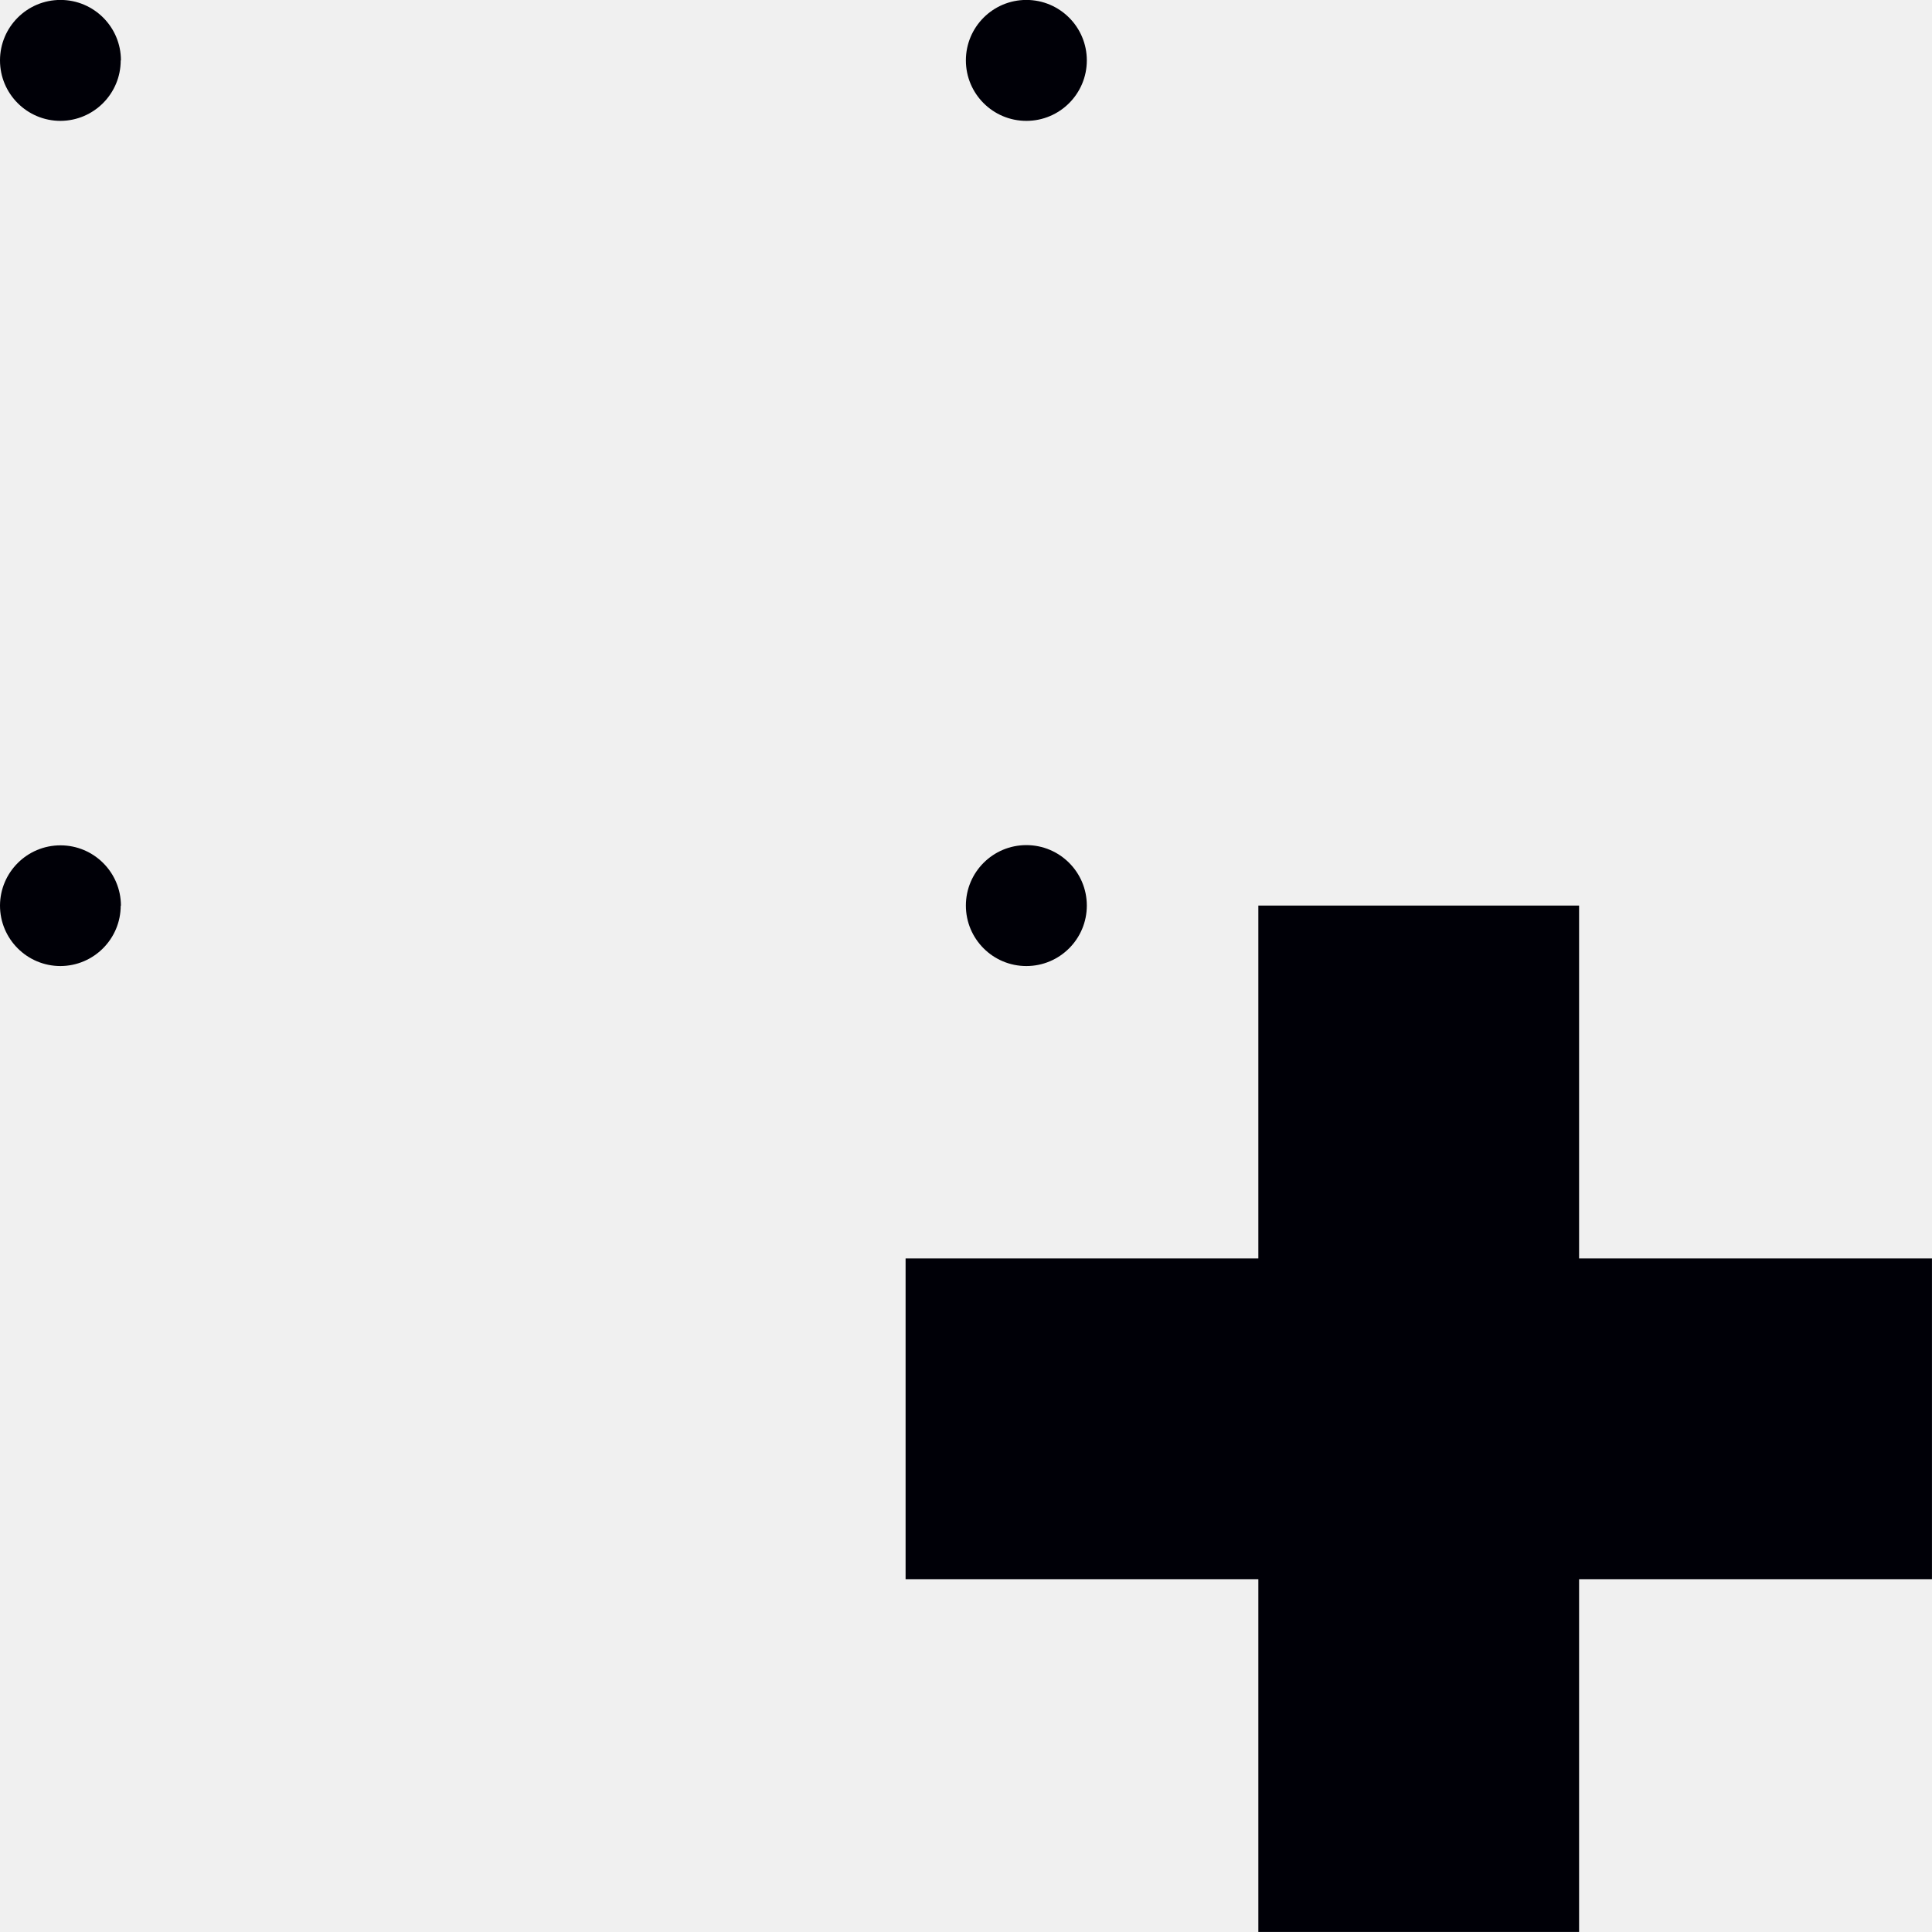
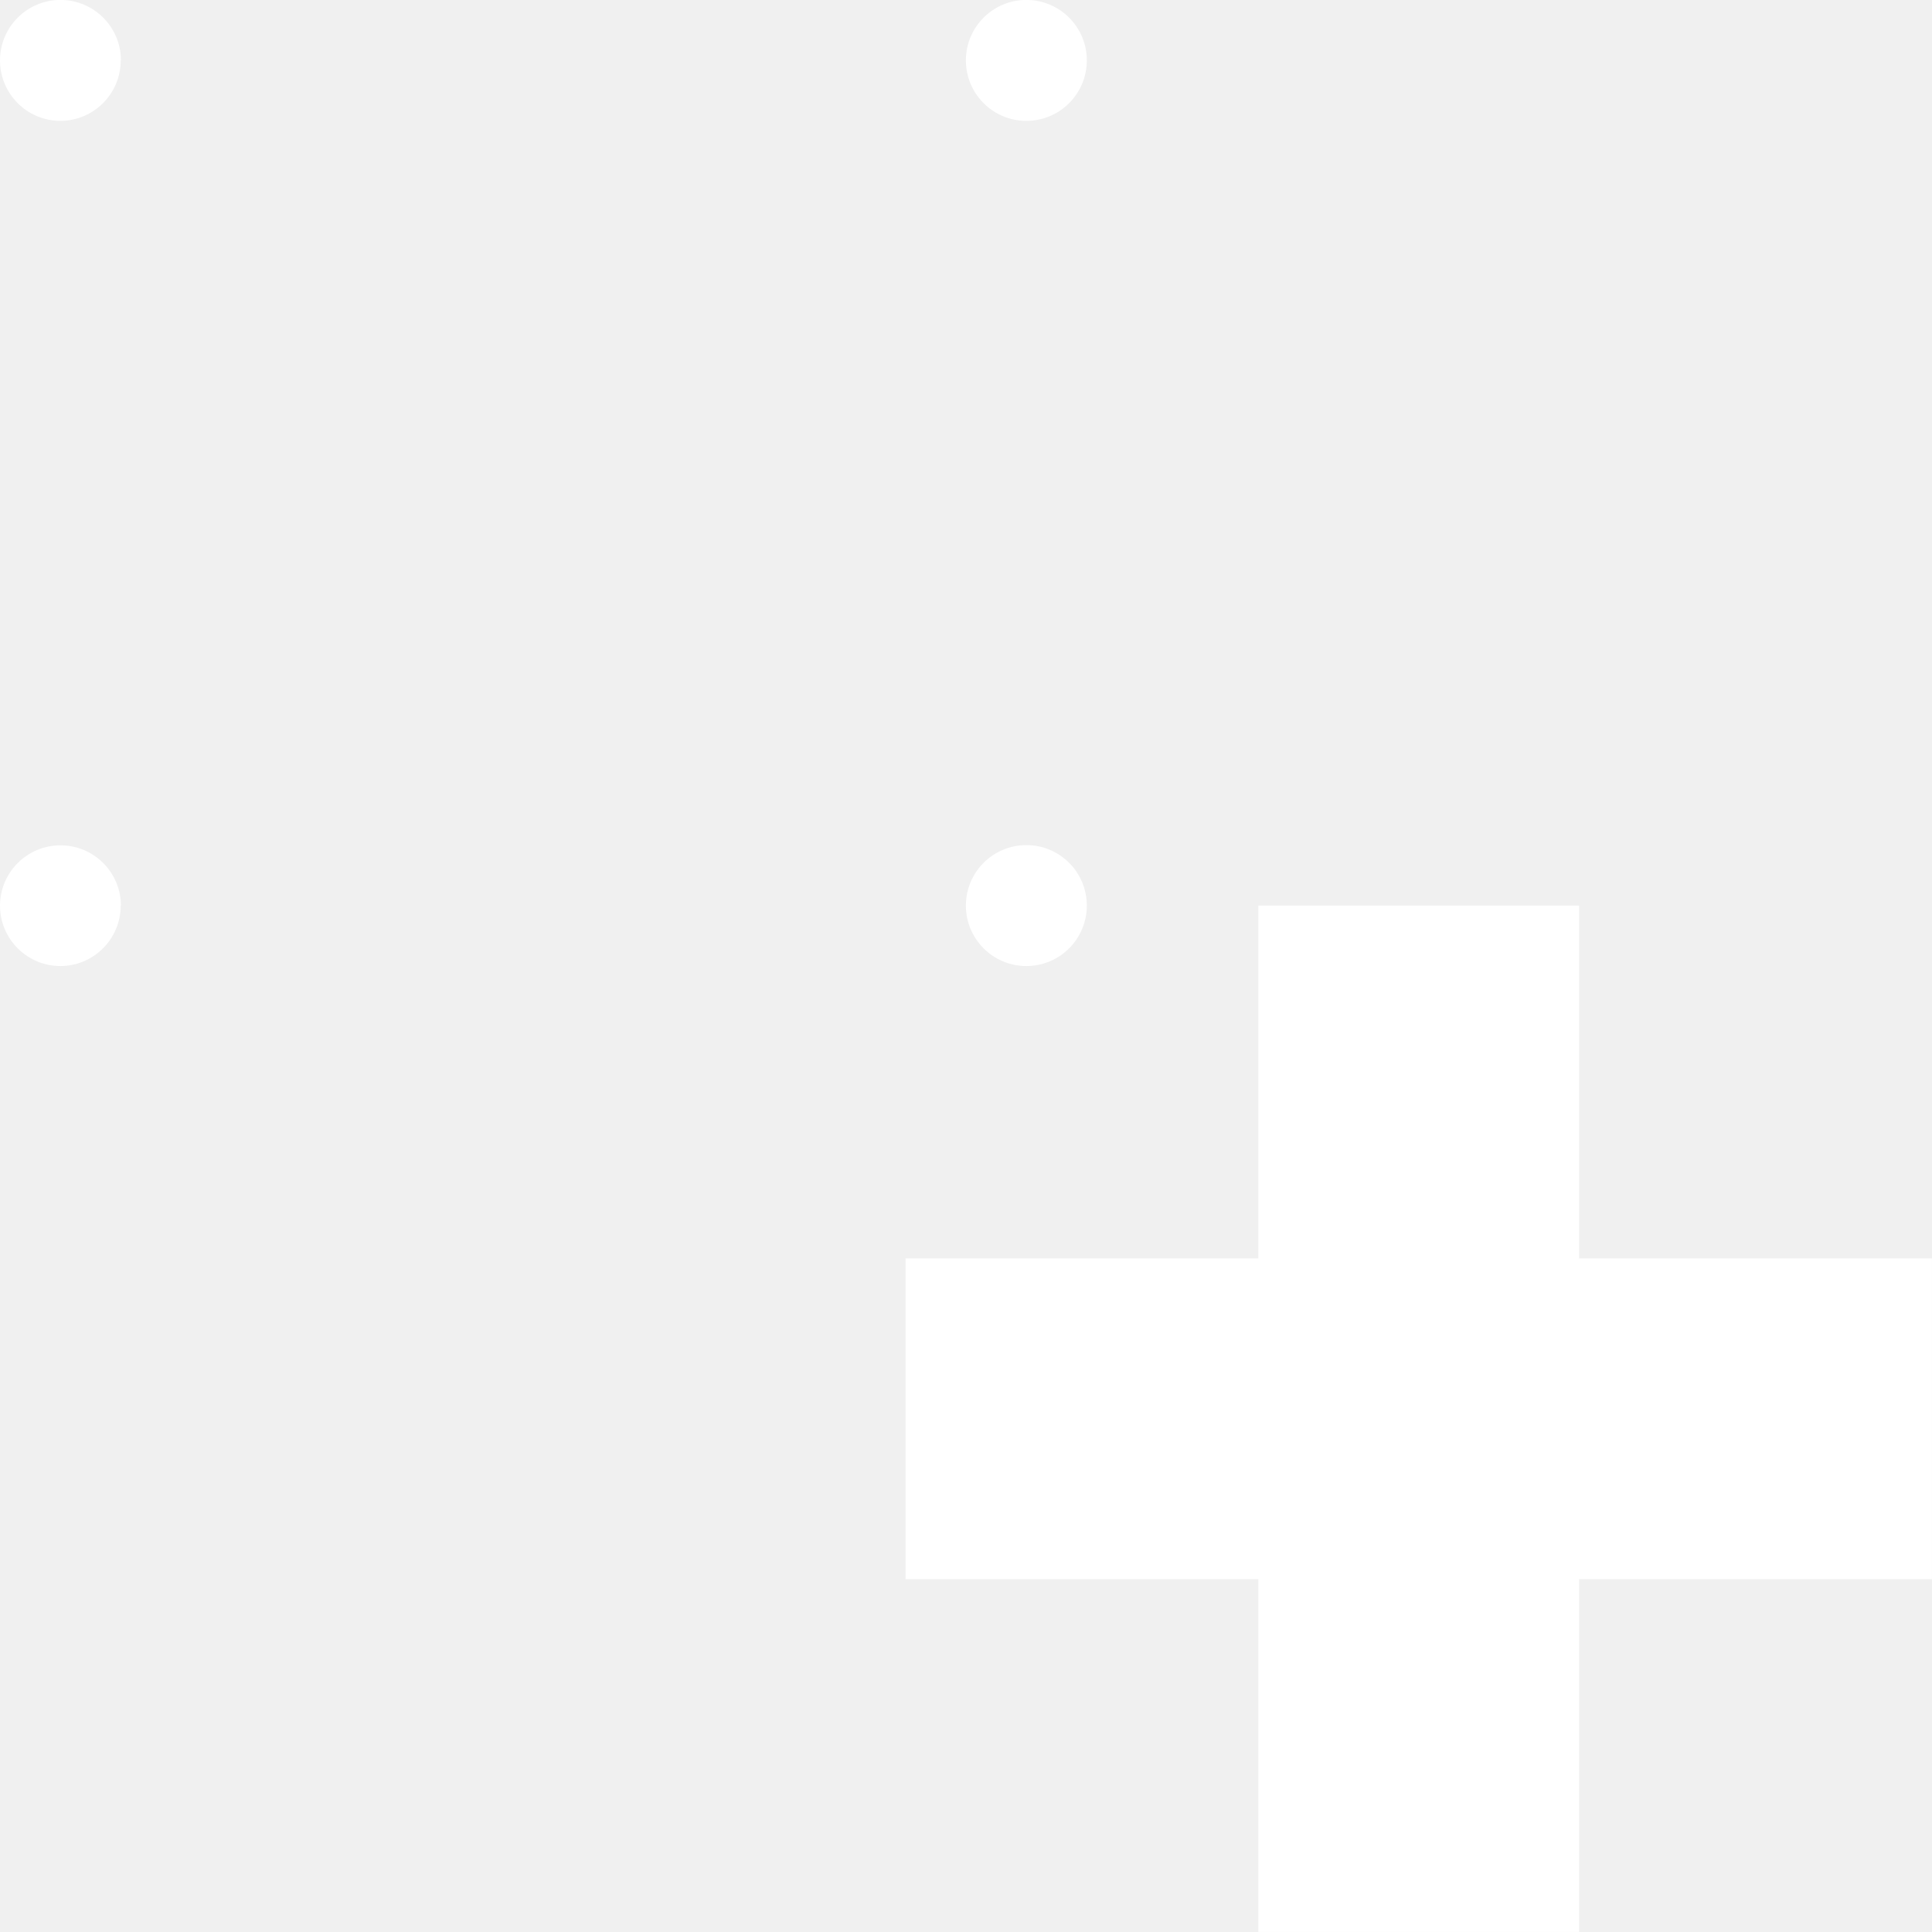
<svg xmlns="http://www.w3.org/2000/svg" width="32" height="32" viewBox="0 0 8.467 8.467" version="1.1" id="svg8">
  <defs id="defs2" />
  <g id="layer1" transform="translate(0,-288.5333)">
    <g id="g825" transform="matrix(0.53125,0,0,0.53125,3.96875,139.2188)">
-       <rect style="fill:#000007;fill-opacity:1;stroke:none;stroke-width:0.265;stroke-miterlimit:4;stroke-dasharray:none;stroke-opacity:1" id="rect819" width="2.646" height="8.467" x="2.91" y="288.533" rx="4.4504768e-07" ry="0.922" />
-       <rect style="fill:#000007;fill-opacity:1;stroke:none;stroke-width:0.265;stroke-miterlimit:4;stroke-dasharray:none;stroke-opacity:1" id="rect821" width="8.467" height="2.646" x="0" y="291.444" rx="4.4504768e-07" ry="0.922" />
+       <rect style="fill:#ffffff;fill-opacity:1;stroke:none;stroke-width:0.265;stroke-miterlimit:4;stroke-dasharray:none;stroke-opacity:1" id="rect819" width="2.646" height="8.467" x="2.91" y="288.533" rx="4.4504768e-07" ry="0.922" />
+       <rect style="fill:#ffffff;fill-opacity:1;stroke:none;stroke-width:0.265;stroke-miterlimit:4;stroke-dasharray:none;stroke-opacity:1" id="rect821" width="8.467" height="2.646" x="0" y="291.444" rx="4.4504768e-07" ry="0.922" />
    </g>
-     <path style="fill:#000007;fill-opacity:1;stroke:none;stroke-width:0.265;stroke-miterlimit:4;stroke-dasharray:none;stroke-opacity:1" id="path817" d="M 0.529,288.798 A 0.265,0.265 0 0 1 0.265,289.063 0.265,0.265 0 0 1 3.2782997e-8,288.798 0.265,0.265 0 0 1 0.265,288.533 a 0.265,0.265 0 0 1 0.265,0.265" />
-     <path style="fill:#000007;fill-opacity:1;stroke:none;stroke-width:0.265;stroke-miterlimit:4;stroke-dasharray:none;stroke-opacity:1" id="path817-3" d="m 4.763,292.502 a 0.265,0.265 0 0 1 -0.265,0.265 0.265,0.265 0 0 1 -0.265,-0.265 0.265,0.265 0 0 1 0.265,-0.265 0.265,0.265 0 0 1 0.265,0.265" />
-     <path style="fill:#000007;fill-opacity:1;stroke:none;stroke-width:0.265;stroke-miterlimit:4;stroke-dasharray:none;stroke-opacity:1" id="path817-6" d="M 0.529,292.502 A 0.265,0.265 0 0 1 0.265,292.767 0.265,0.265 0 0 1 3.2782997e-8,292.502 0.265,0.265 0 0 1 0.265,292.238 a 0.265,0.265 0 0 1 0.265,0.265" />
-     <path style="fill:#000007;fill-opacity:1;stroke:none;stroke-width:0.265;stroke-miterlimit:4;stroke-dasharray:none;stroke-opacity:1" id="path817-7" d="m 4.763,288.798 a 0.265,0.265 0 0 1 -0.265,0.265 0.265,0.265 0 0 1 -0.265,-0.265 0.265,0.265 0 0 1 0.265,-0.265 0.265,0.265 0 0 1 0.265,0.265" />
+     <path style="fill:#ffffff;fill-opacity:1;stroke:none;stroke-width:0.265;stroke-miterlimit:4;stroke-dasharray:none;stroke-opacity:1" id="path817" d="M 0.529,288.798 A 0.265,0.265 0 0 1 0.265,289.063 0.265,0.265 0 0 1 3.2782997e-8,288.798 0.265,0.265 0 0 1 0.265,288.533 a 0.265,0.265 0 0 1 0.265,0.265" />
+     <path style="fill:#ffffff;fill-opacity:1;stroke:none;stroke-width:0.265;stroke-miterlimit:4;stroke-dasharray:none;stroke-opacity:1" id="path817-3" d="m 4.763,292.502 a 0.265,0.265 0 0 1 -0.265,0.265 0.265,0.265 0 0 1 -0.265,-0.265 0.265,0.265 0 0 1 0.265,-0.265 0.265,0.265 0 0 1 0.265,0.265" />
+     <path style="fill:#ffffff;fill-opacity:1;stroke:none;stroke-width:0.265;stroke-miterlimit:4;stroke-dasharray:none;stroke-opacity:1" id="path817-6" d="M 0.529,292.502 A 0.265,0.265 0 0 1 0.265,292.767 0.265,0.265 0 0 1 3.2782997e-8,292.502 0.265,0.265 0 0 1 0.265,292.238 a 0.265,0.265 0 0 1 0.265,0.265" />
+     <path style="fill:#ffffff;fill-opacity:1;stroke:none;stroke-width:0.265;stroke-miterlimit:4;stroke-dasharray:none;stroke-opacity:1" id="path817-7" d="m 4.763,288.798 a 0.265,0.265 0 0 1 -0.265,0.265 0.265,0.265 0 0 1 -0.265,-0.265 0.265,0.265 0 0 1 0.265,-0.265 0.265,0.265 0 0 1 0.265,0.265" />
  </g>
</svg>
